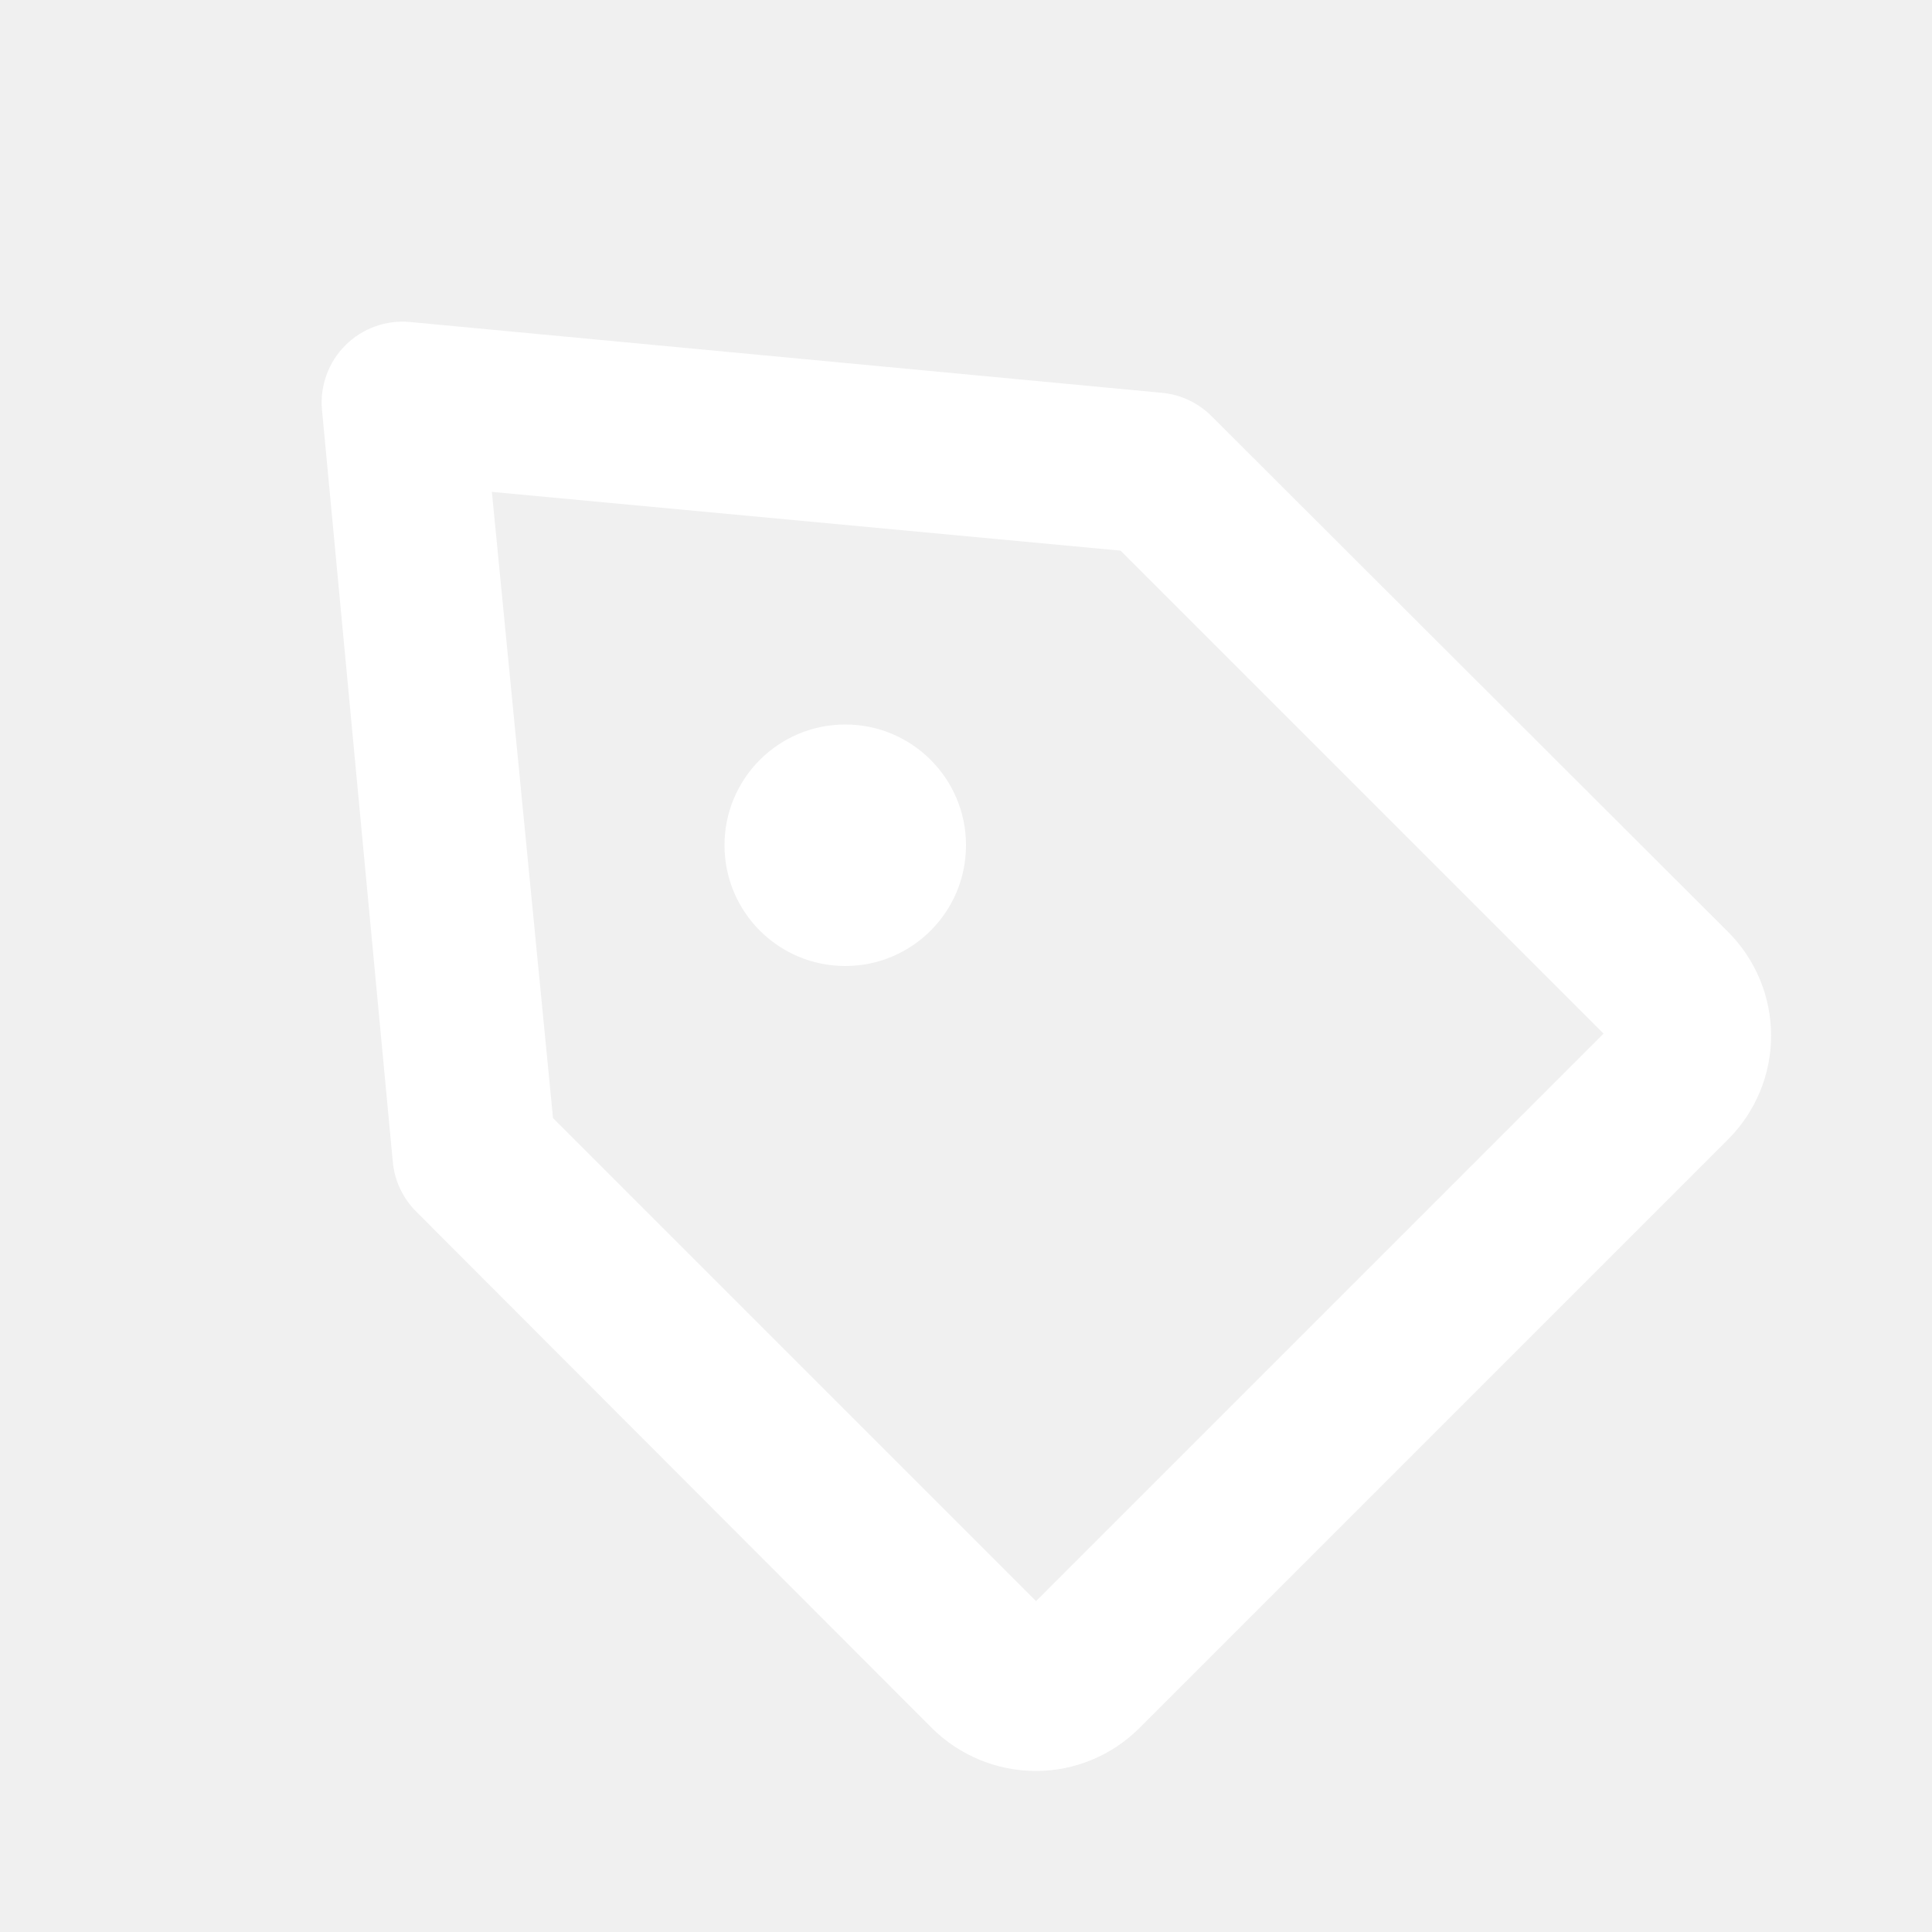
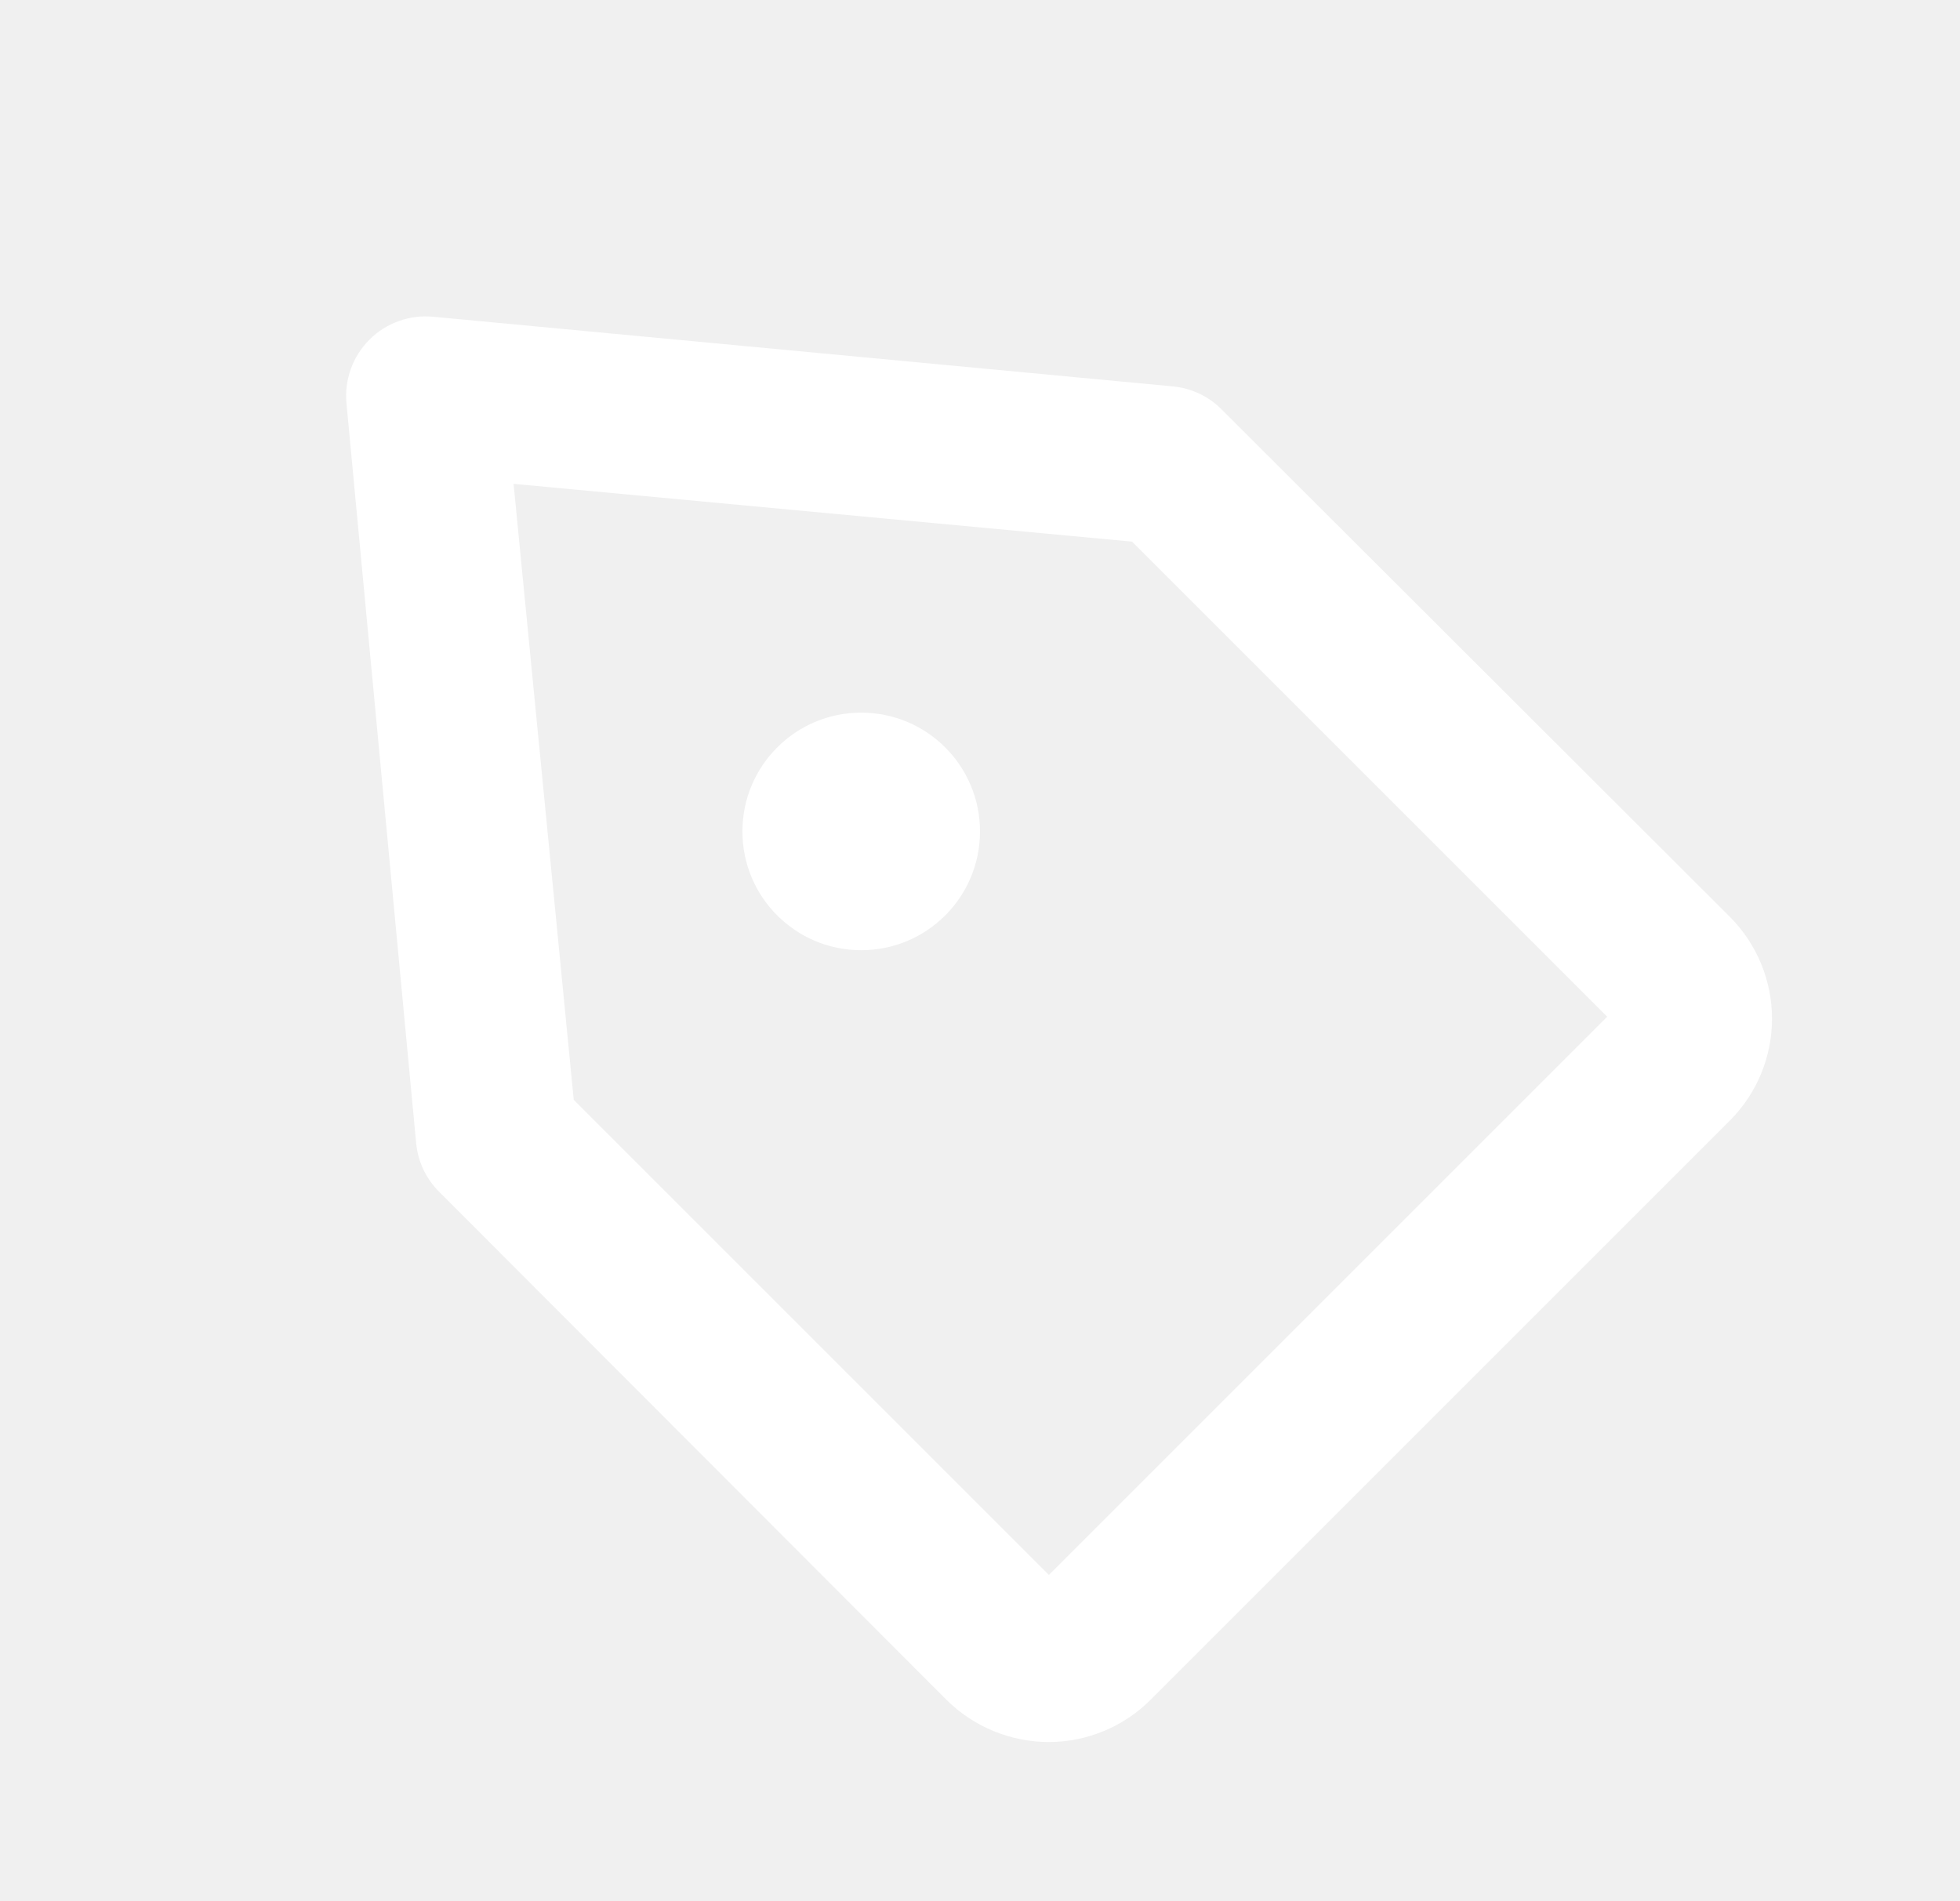
- <svg xmlns="http://www.w3.org/2000/svg" width="32" height="32" viewBox="0 0 32 32" fill="none">
-   <path d="M17.16 29.333C16.516 29.333 15.898 29.079 15.44 28.627L6.893 20.067C6.674 19.849 6.537 19.561 6.507 19.253L5.333 6.787C5.315 6.591 5.341 6.395 5.408 6.21C5.474 6.026 5.581 5.858 5.72 5.72C5.858 5.581 6.026 5.474 6.21 5.408C6.395 5.341 6.591 5.315 6.787 5.333L19.253 6.507C19.561 6.537 19.849 6.674 20.067 6.893L28.627 15.44C29.08 15.895 29.335 16.511 29.335 17.153C29.335 17.796 29.08 18.412 28.627 18.867L18.867 28.627C18.413 29.078 17.8 29.332 17.16 29.333V29.333ZM9.16 18.52L17.16 26.52L26.56 17.12L18.56 9.12L8.147 8.147L9.16 18.52Z" fill="white" />
-   <path d="M14 16C15.105 16 16 15.105 16 14C16 12.895 15.105 12 14 12C12.895 12 12 12.895 12 14C12 15.105 12.895 16 14 16Z" fill="white" />
+ <svg xmlns="http://www.w3.org/2000/svg" width="33" height="32" viewBox="0 0 33 32" fill="none">
+   <path d="M17.66 29.333C17.016 29.333 16.398 29.079 15.94 28.627L7.393 20.067C7.174 19.849 7.037 19.561 7.007 19.253L5.833 6.787C5.815 6.591 5.841 6.395 5.908 6.21C5.974 6.026 6.081 5.858 6.22 5.72C6.358 5.581 6.526 5.474 6.71 5.408C6.895 5.341 7.091 5.315 7.287 5.333L19.753 6.507C20.061 6.537 20.349 6.674 20.567 6.893L29.127 15.44C29.58 15.895 29.835 16.511 29.835 17.153C29.835 17.796 29.58 18.412 29.127 18.867L19.367 28.627C18.913 29.078 18.3 29.332 17.66 29.333V29.333ZM9.66 18.52L17.66 26.52L27.06 17.12L19.06 9.12L8.647 8.147L9.66 18.52Z" fill="white" />
+   <path d="M14.5 16C15.605 16 16.5 15.105 16.5 14C16.5 12.895 15.605 12 14.5 12C13.395 12 12.5 12.895 12.5 14C12.5 15.105 13.395 16 14.5 16Z" fill="white" />
</svg>
